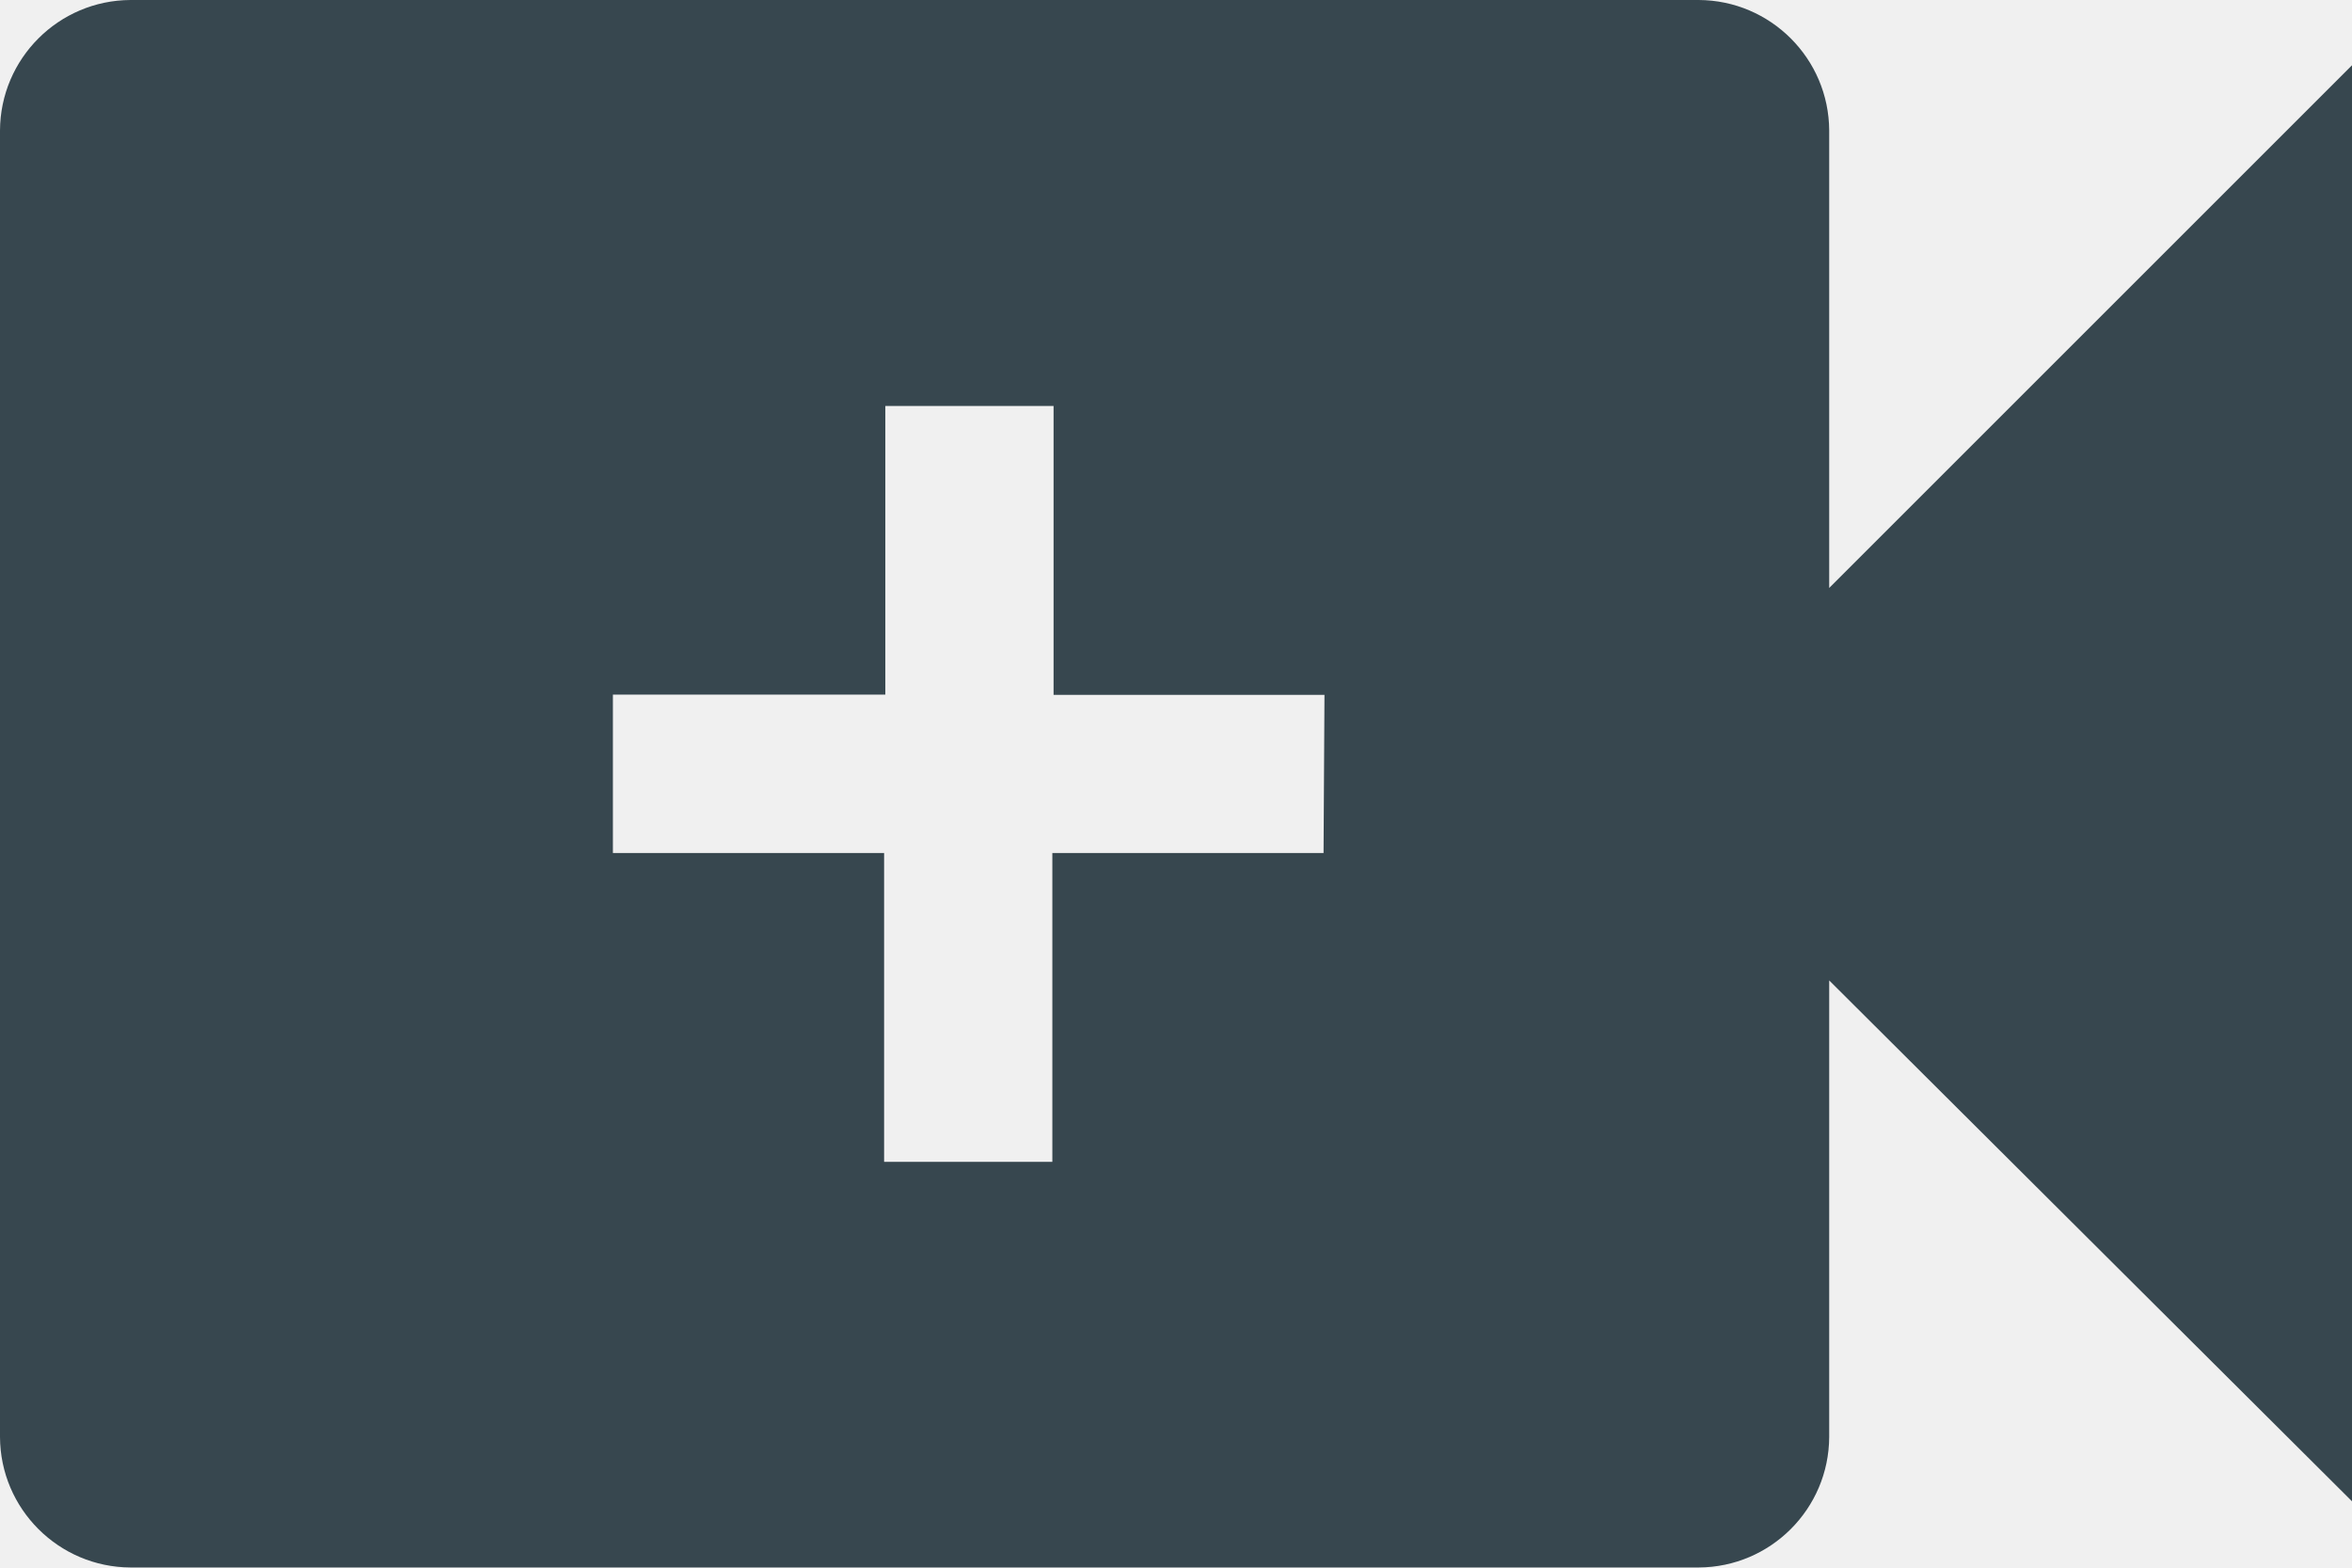
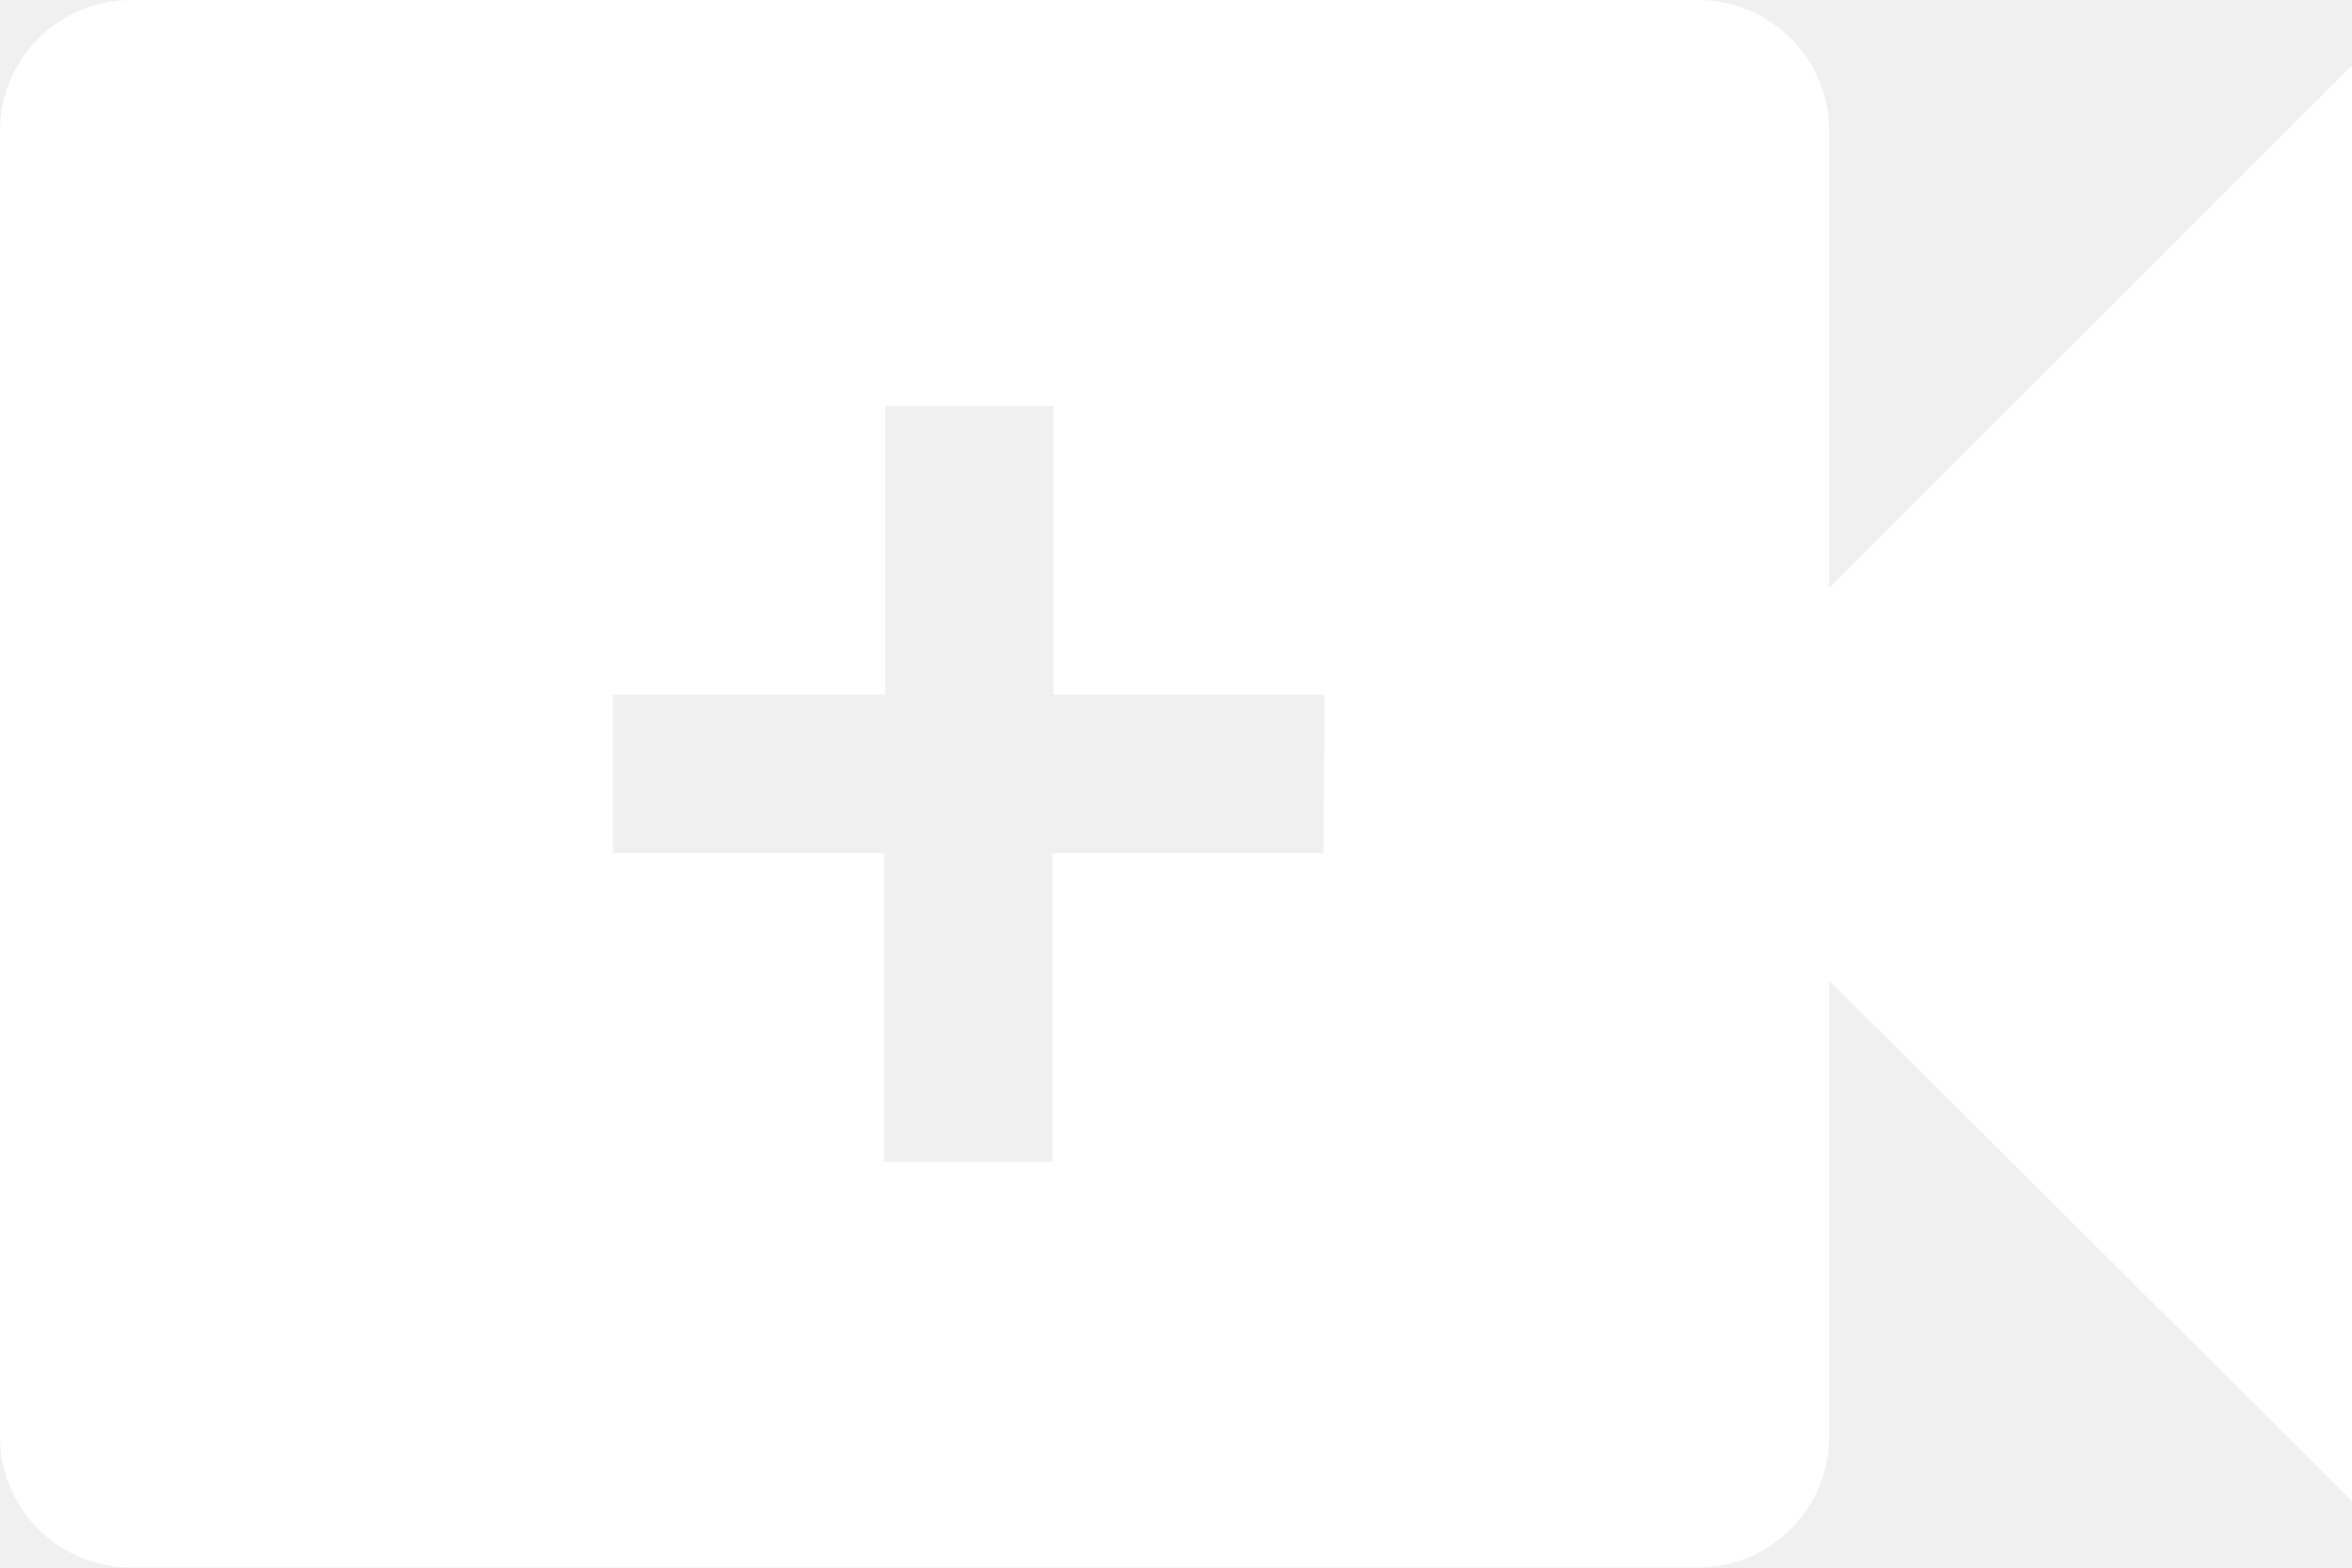
<svg xmlns="http://www.w3.org/2000/svg" viewBox="0 0 76.75 51.16">
  <defs>
-     <style>.cls-1{fill:#37474f;}</style>
+     <style>.cls-1{fill:#ffffff;}</style>
  </defs>
  <g id="Layer_2" data-name="Layer 2">
    <g id="Mobile_Home" data-name="Mobile Home">
      <path class="cls-1" d="M59.69,19.19V4.26A4.28,4.28,0,0,0,55.43,0H4.26A4.28,4.28,0,0,0,0,4.26V46.9a4.28,4.28,0,0,0,4.26,4.26H55.43a4.28,4.28,0,0,0,4.26-4.26V32L76.75,49V2.13ZM43.19,27.84H34.34V37.92H28.85V27.84H20V22.67h8.89V13.25h5.49v9.43h8.84Z" />
    </g>
  </g>
</svg>
